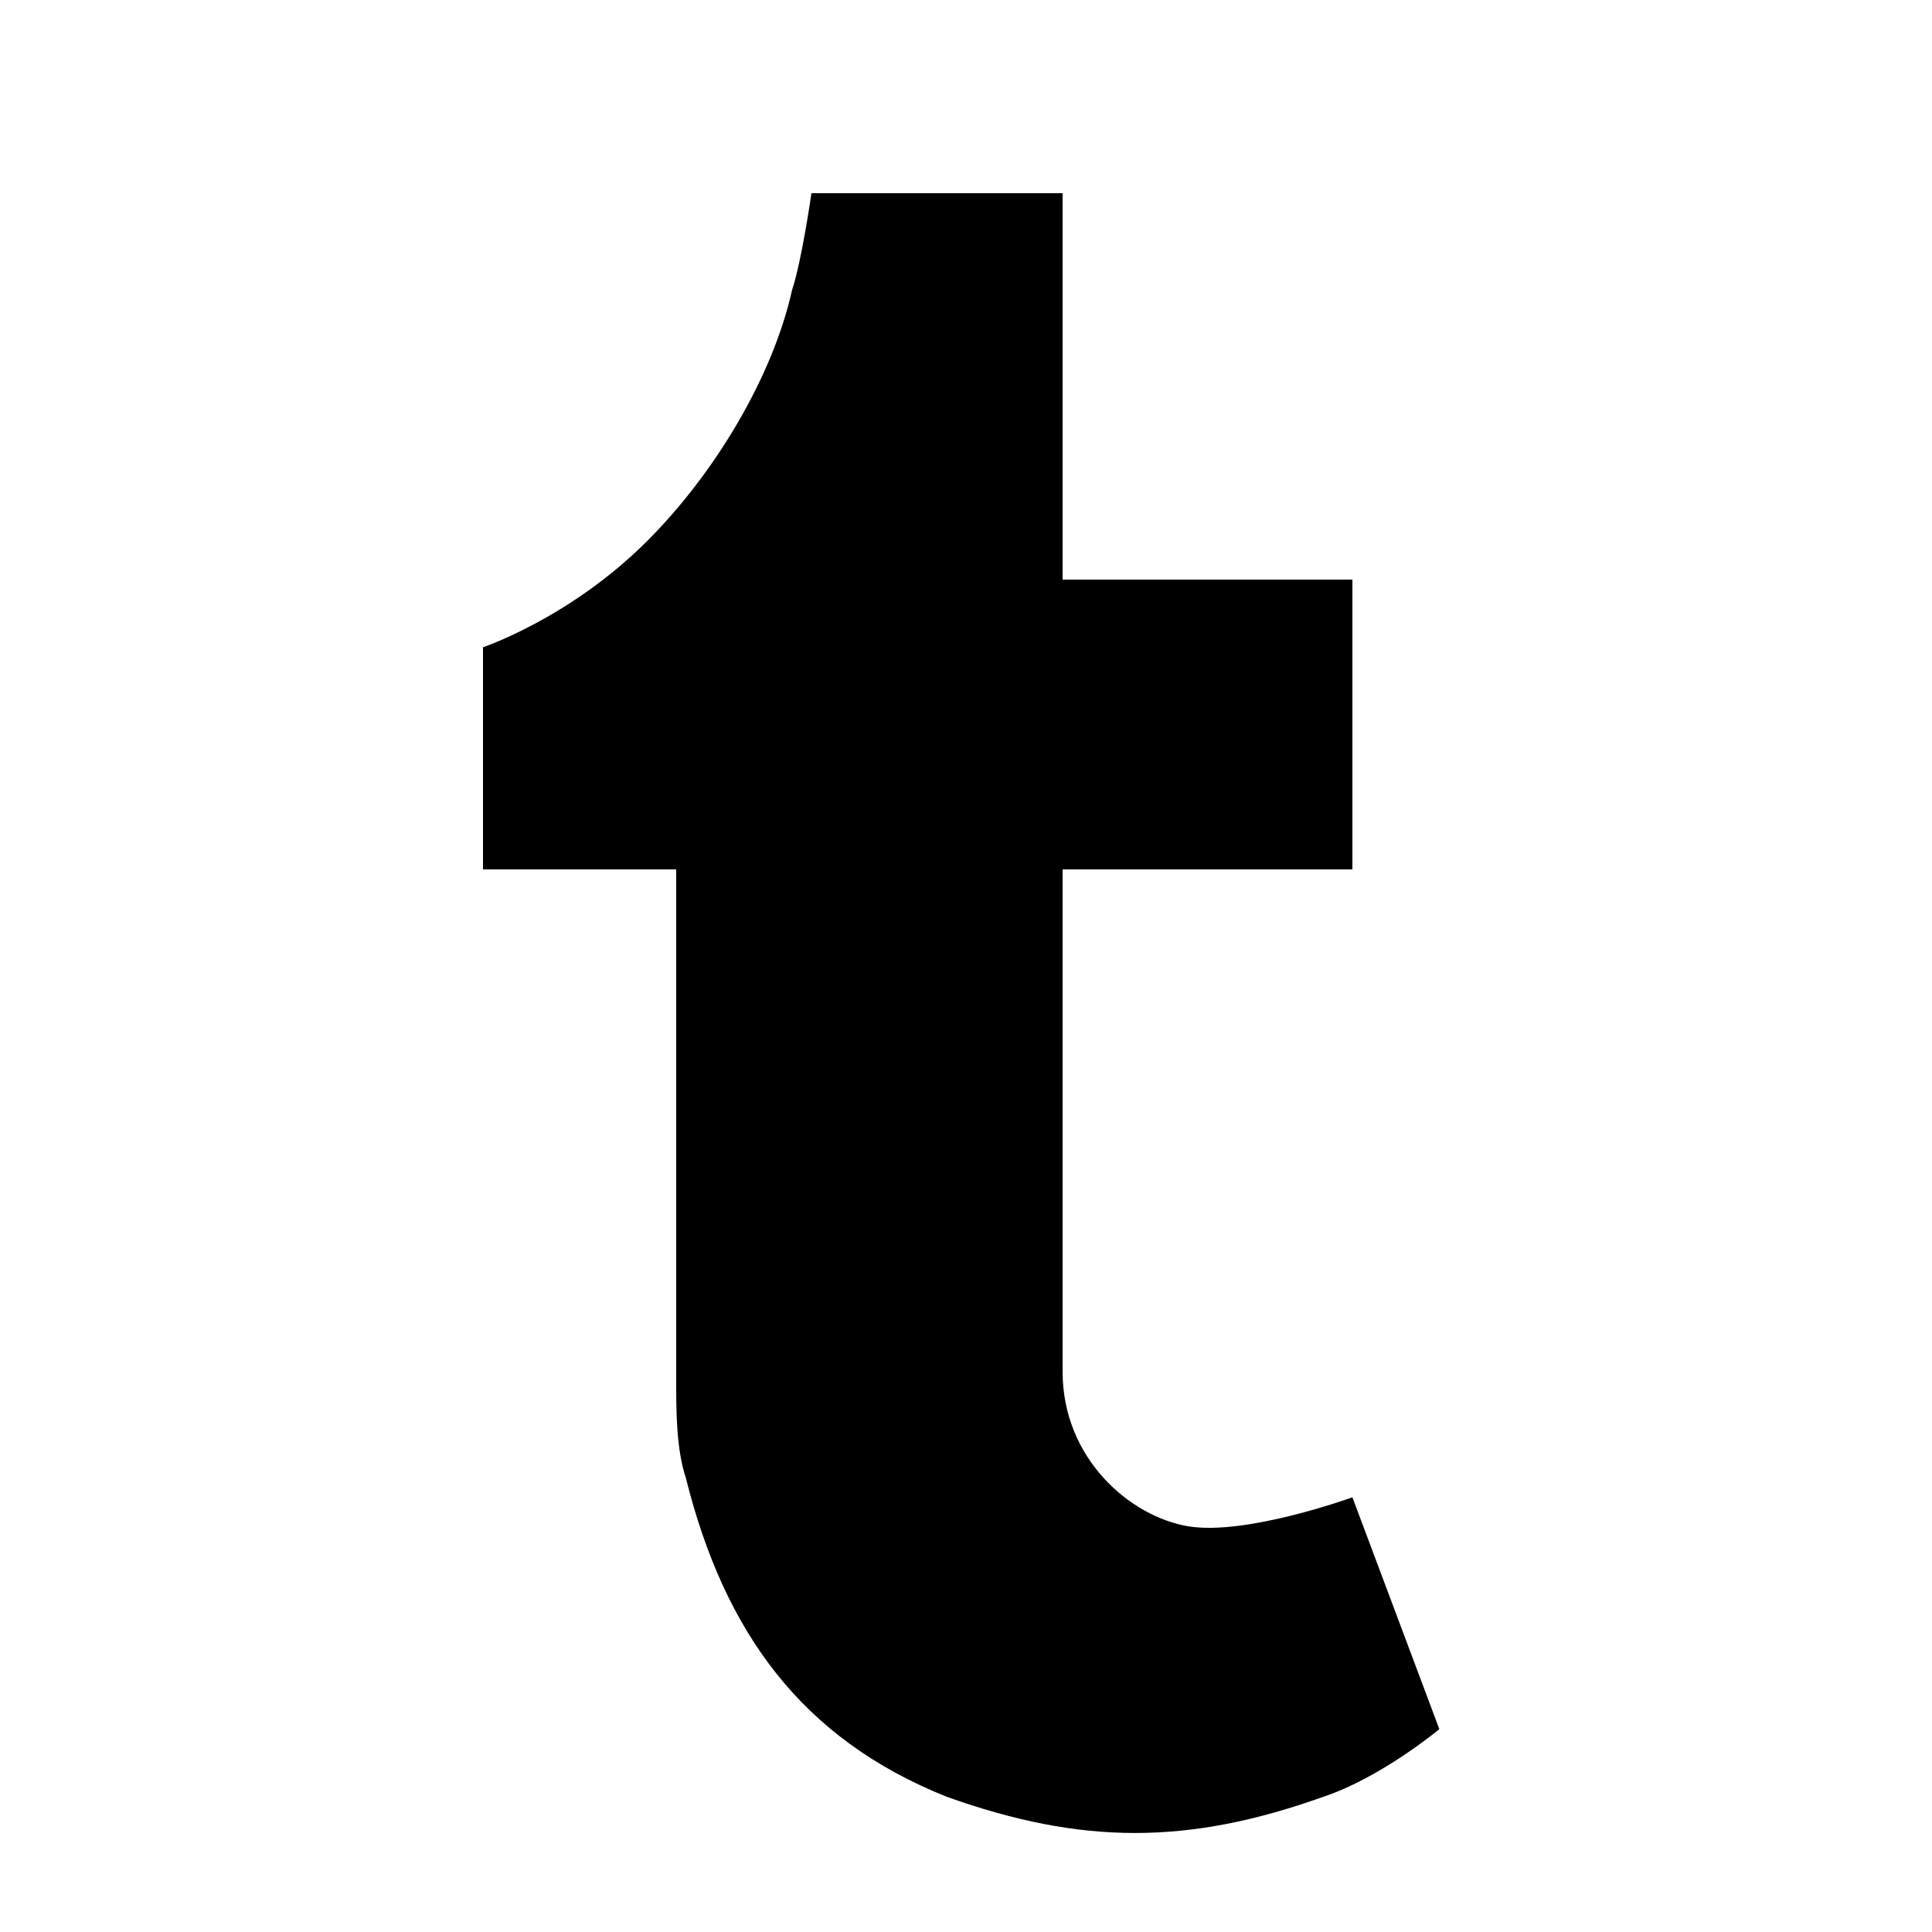
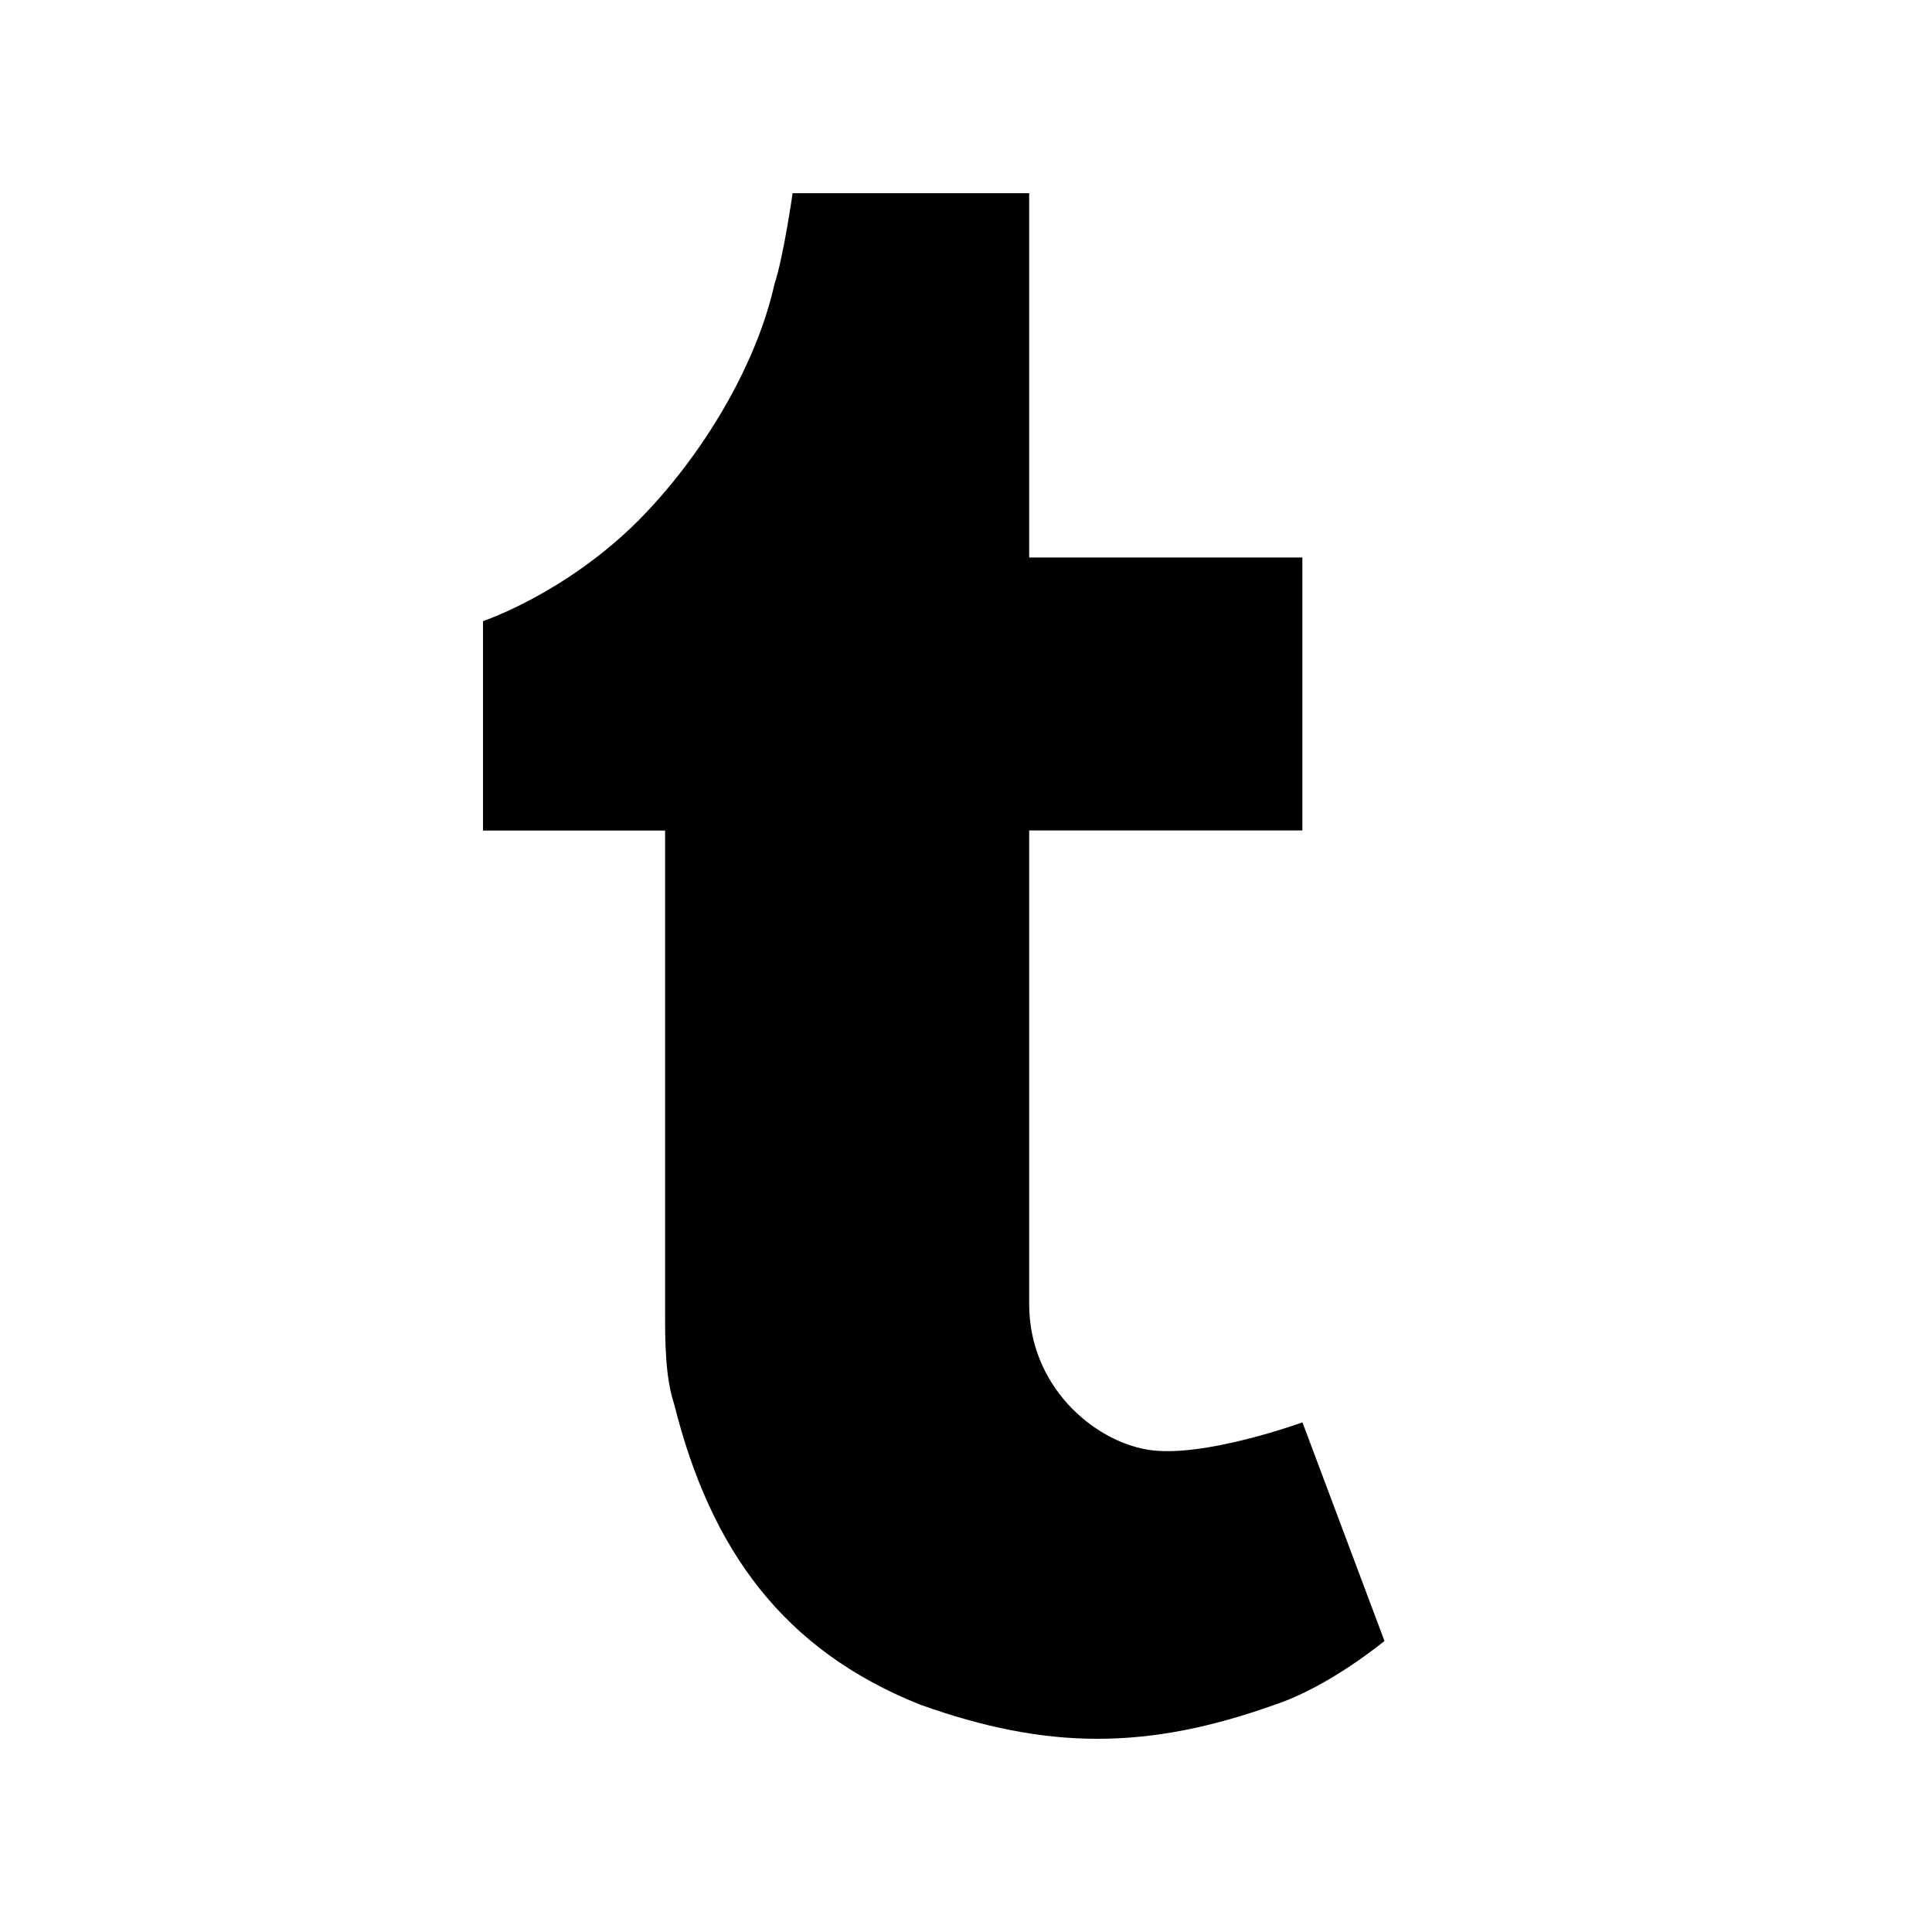
<svg xmlns="http://www.w3.org/2000/svg" width="20" height="20" viewBox="0 0 20 20">
-   <path d="M7,9c0,0,0,3.6,0,5.3c0,0.3,0,0.7,0.1,1c0.4,1.6,1.2,2.7,2.7,3.3c1.4,0.5,2.5,0.5,3.9,0c0.6-0.2,1.2-0.7,1.2-0.7L14,15.5 c0,0-1.1,0.4-1.7,0.3c-0.6-0.1-1.3-0.7-1.3-1.6c0-1.7,0-5.2,0-5.2h3V6h-3V2H8.4c0,0-0.1,0.7-0.2,1C8,3.9,7.4,4.9,6.7,5.6 C5.9,6.4,5,6.7,5,6.7V9H7z" />
+   <path d="M6.885,8.598c0,0,0,3.393,0,4.996c0,0.282,0,0.66,0.094,0.942c0.377,1.509,1.131,2.545,2.545,3.11 c1.319,0.472,2.356,0.472,3.676,0c0.565-0.188,1.132-0.659,1.132-0.659l-0.849-2.263c0,0-1.036,0.378-1.603,0.283 c-0.565-0.094-1.226-0.66-1.226-1.508c0-1.603,0-4.902,0-4.902h2.828V5.771h-2.828V2H8.205c0,0-0.094,0.66-0.188,0.942 C7.828,3.791,7.262,4.733,6.603,5.394C5.848,6.147,5,6.43,5,6.43v2.168H6.885z" />
</svg>
